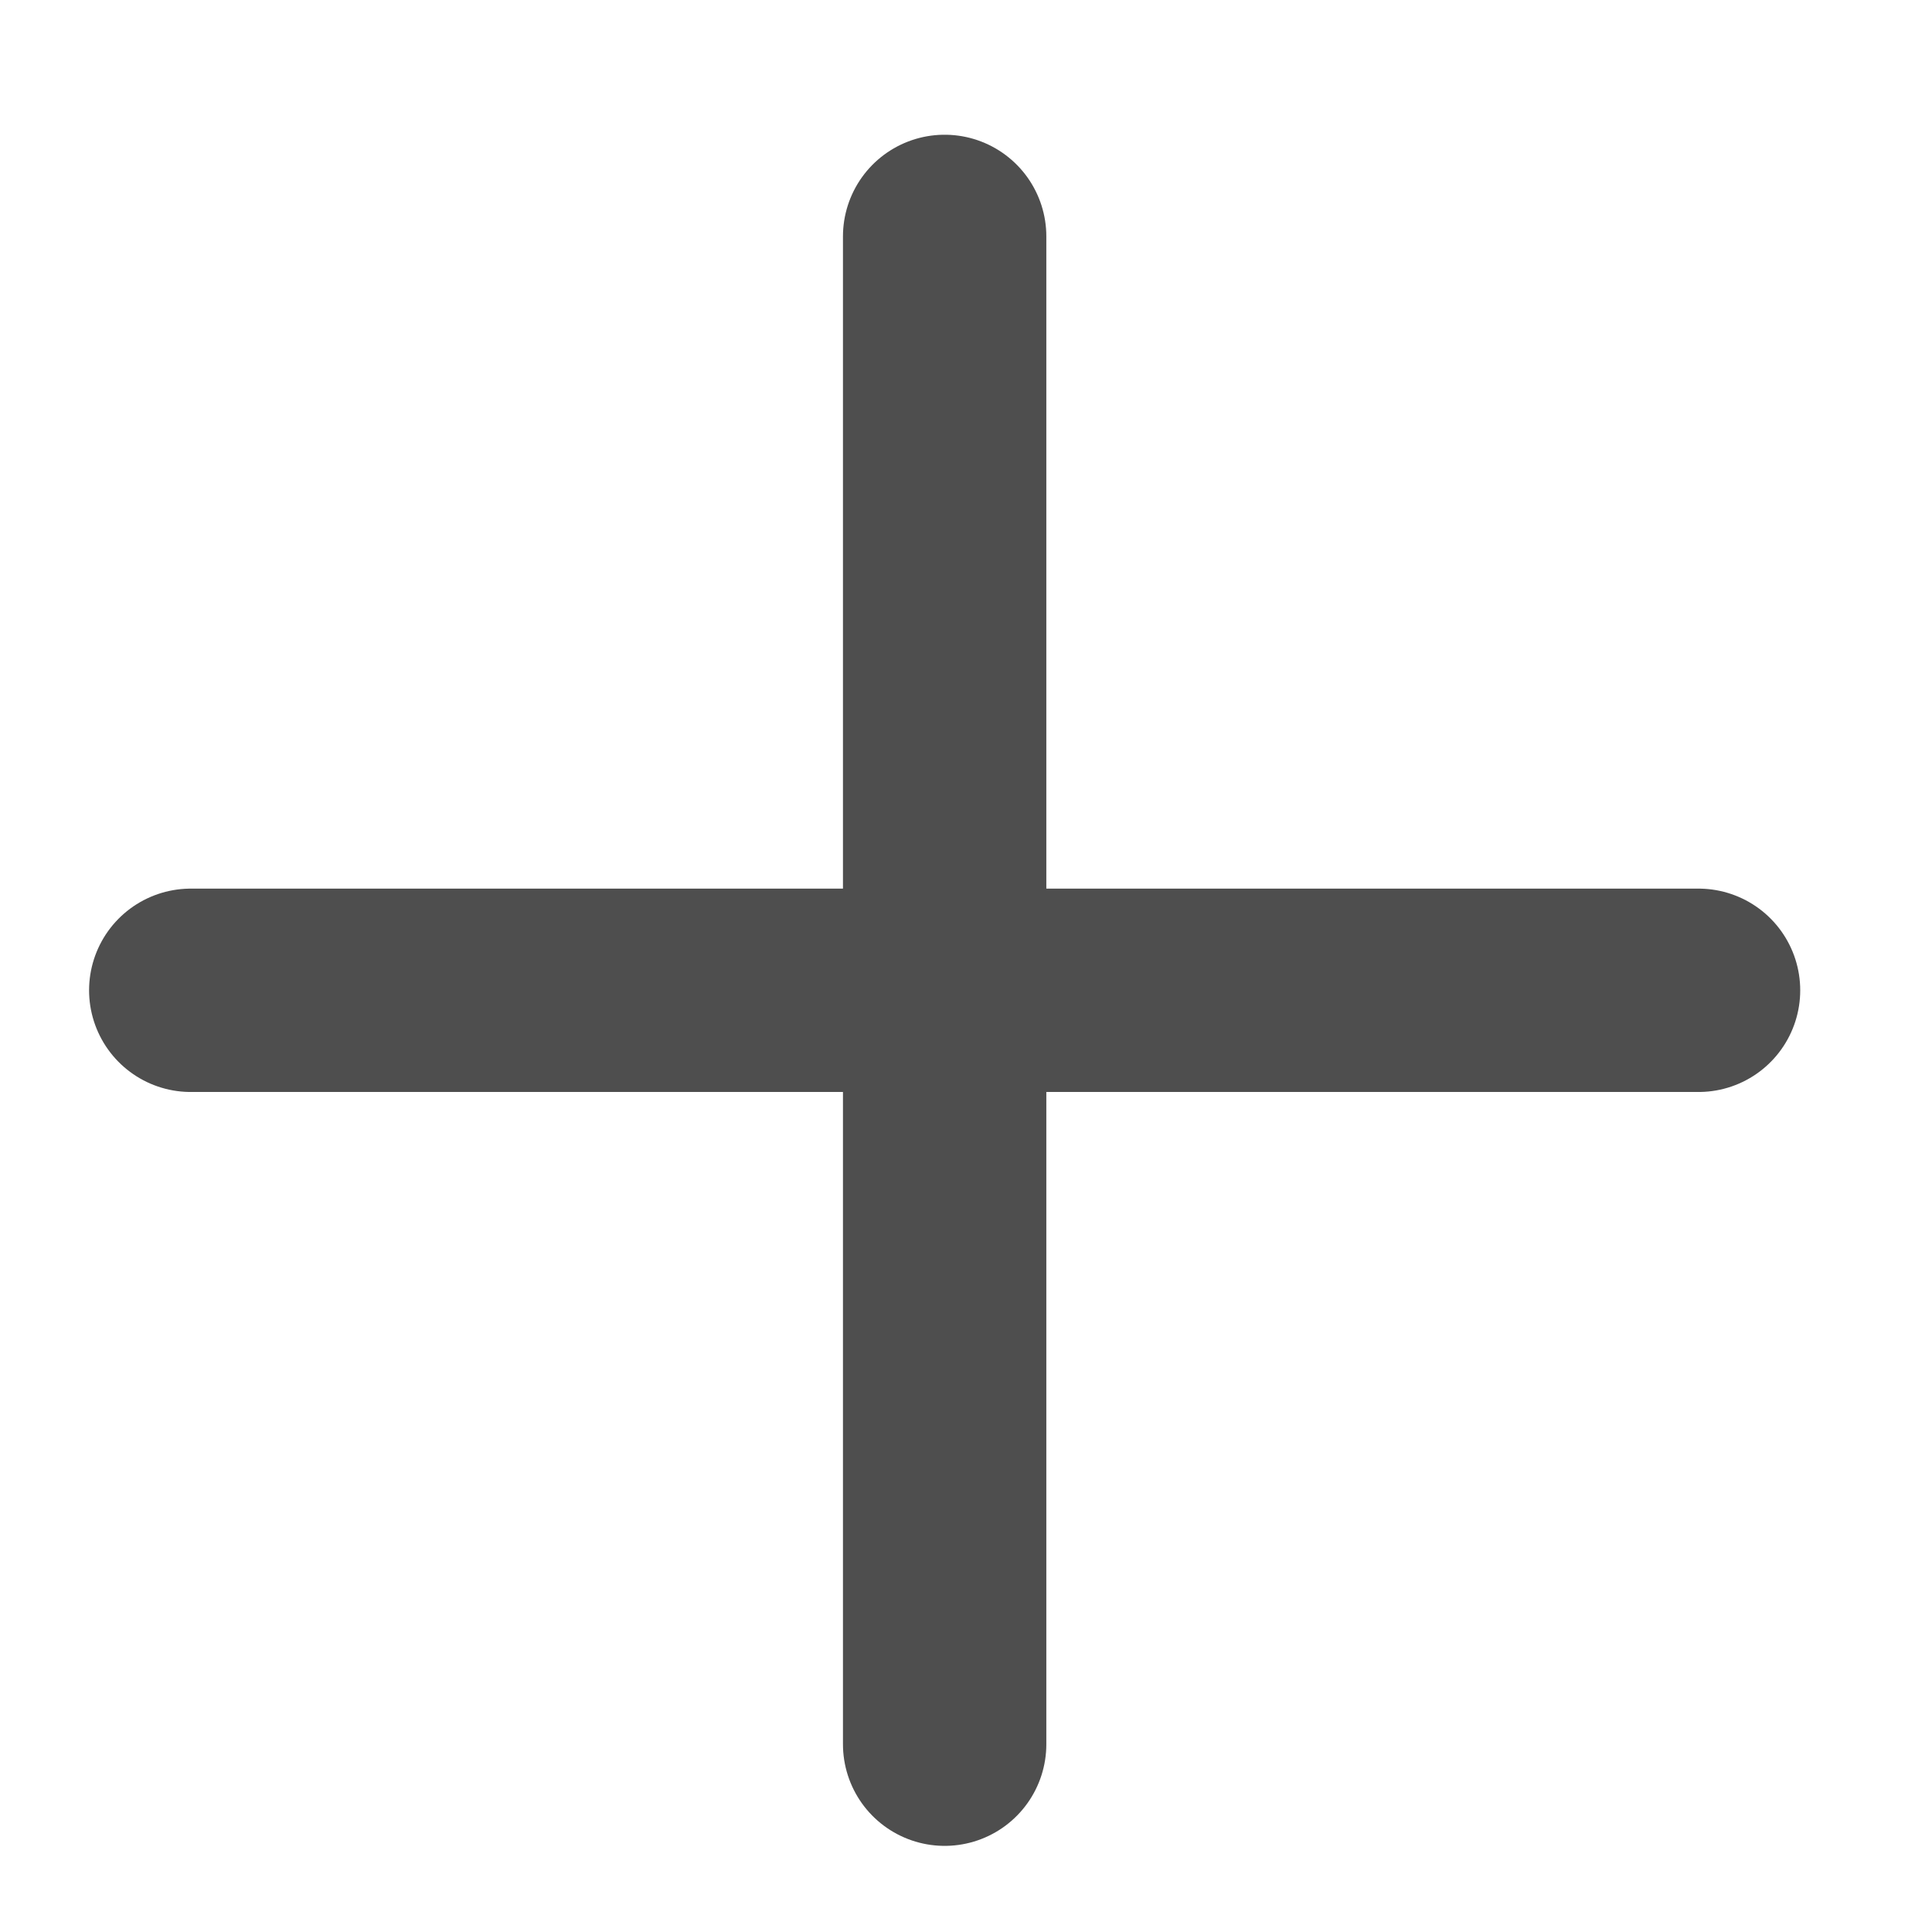
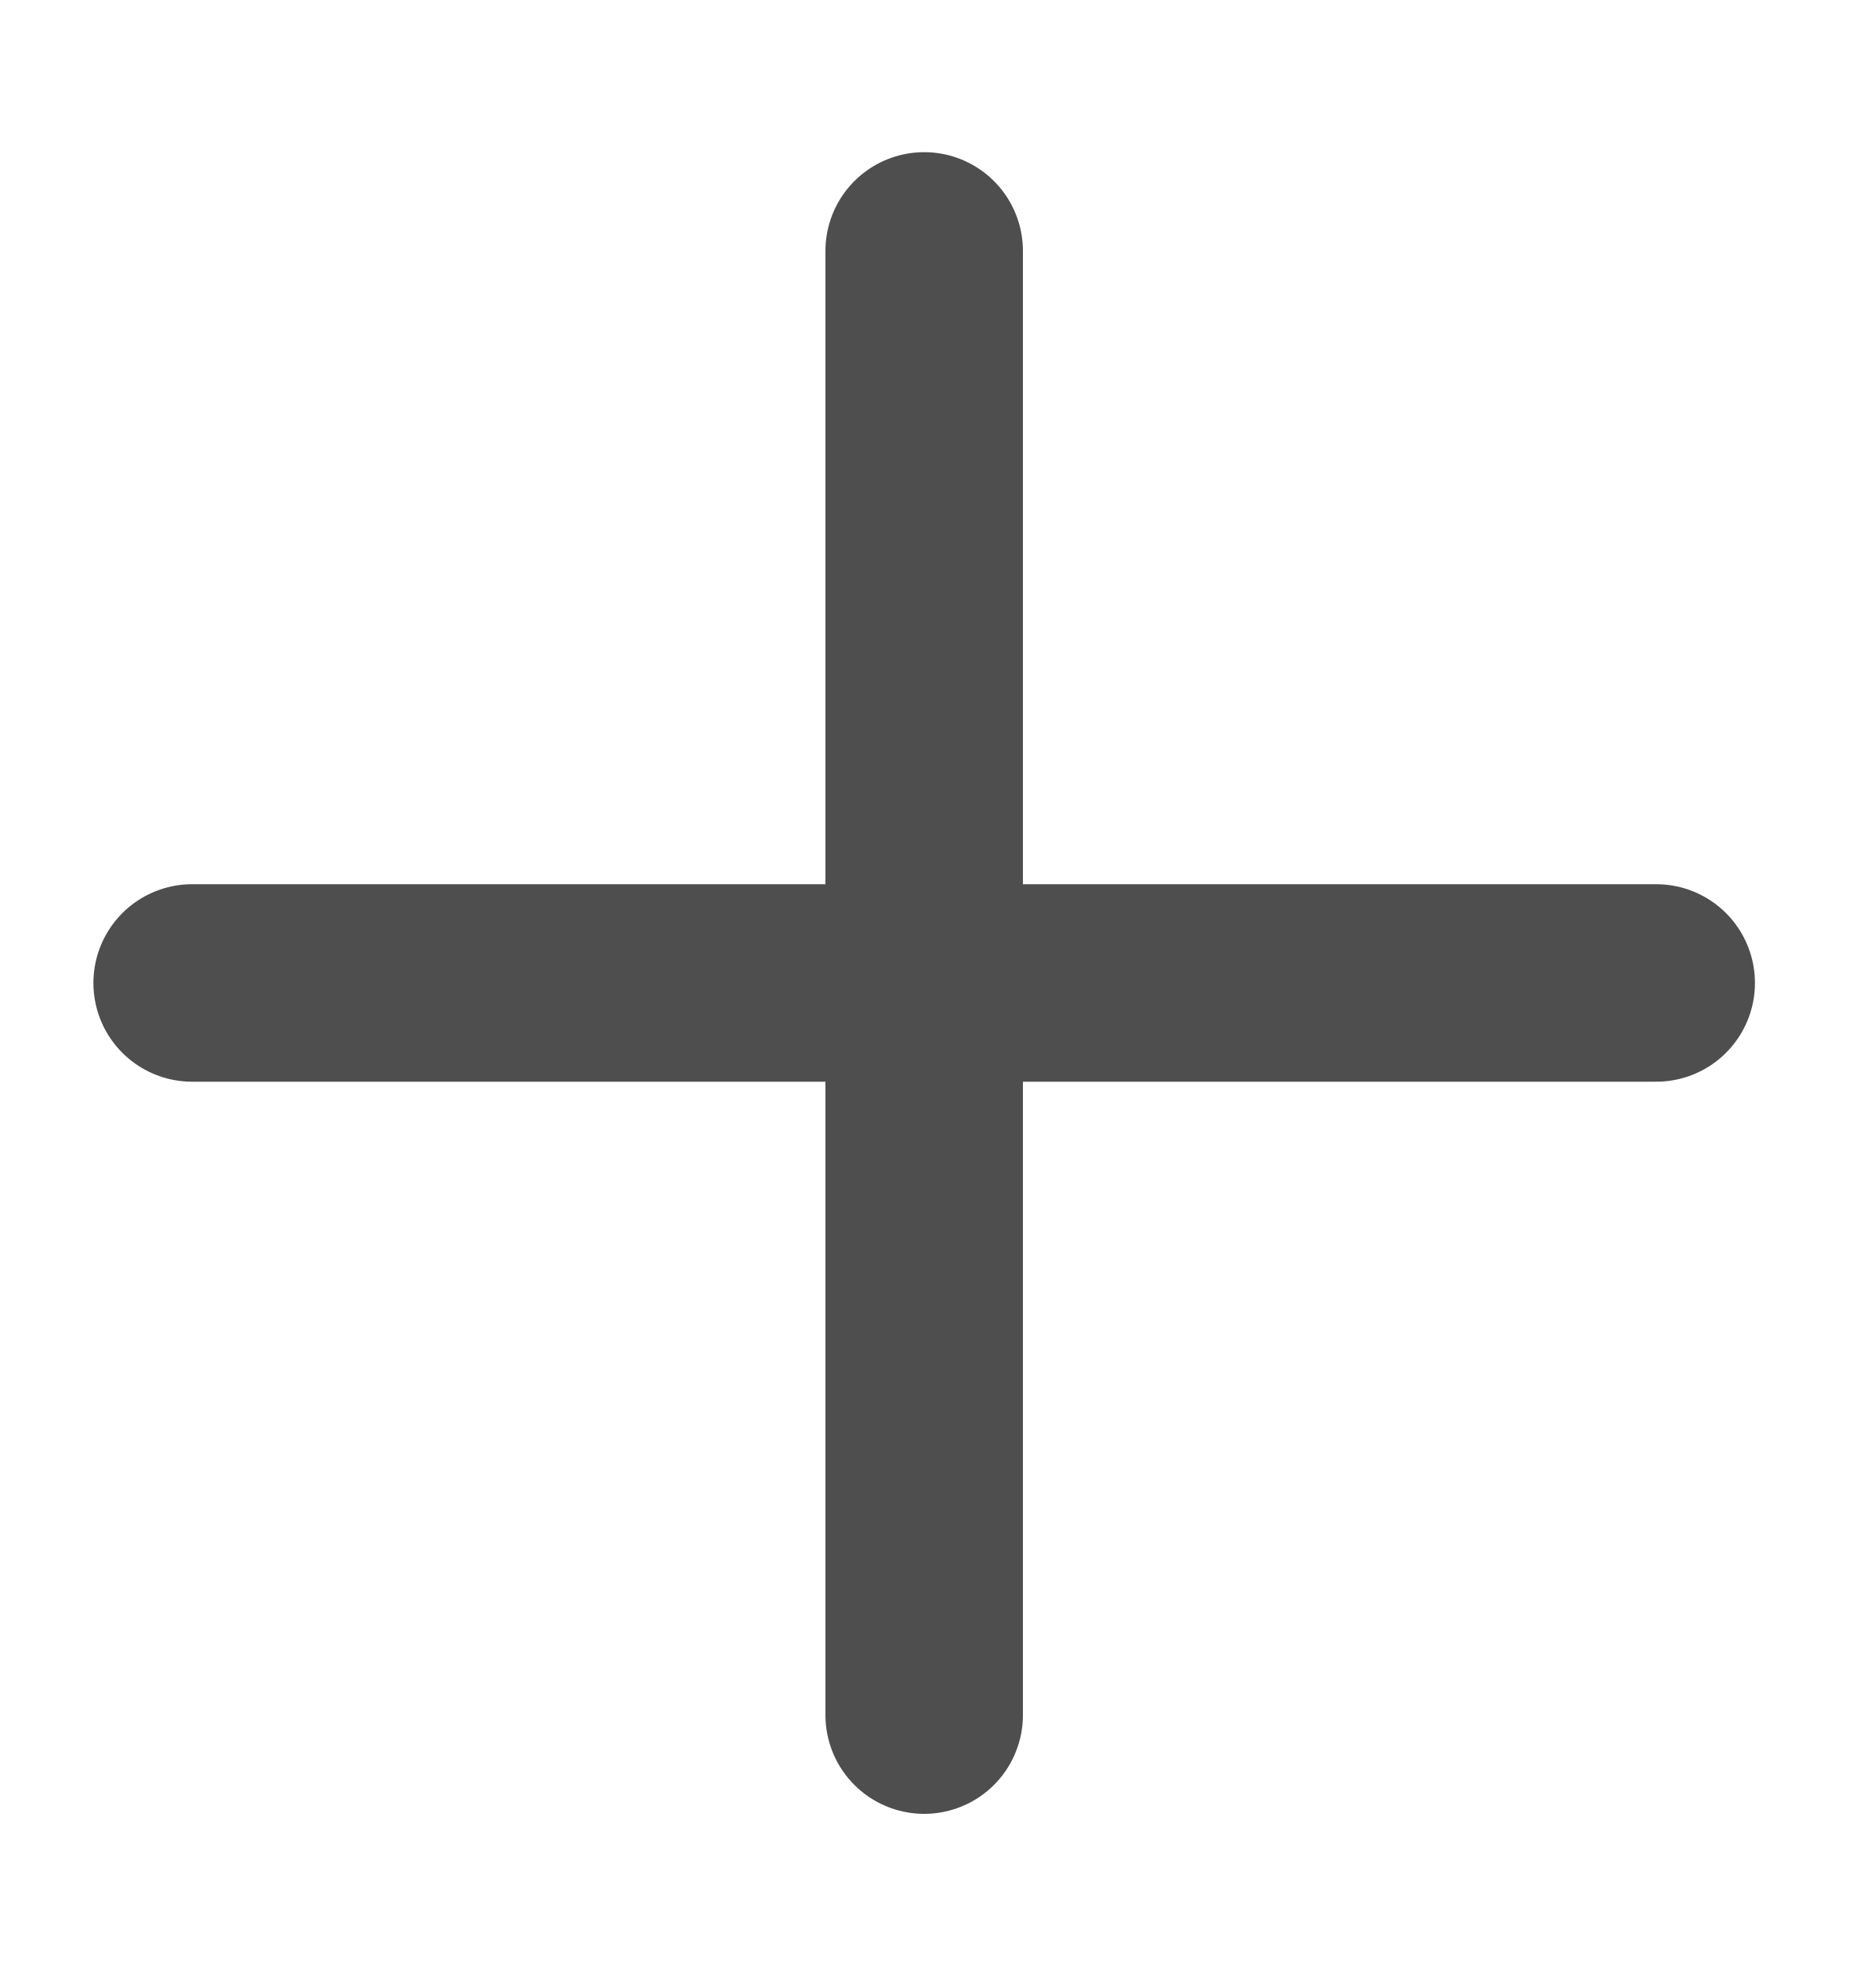
- <svg xmlns="http://www.w3.org/2000/svg" width="100%" height="100%" viewBox="0 0 19 19" version="1.1" xml:space="preserve" style="fill-rule:evenodd;clip-rule:evenodd;stroke-linecap:round;stroke-miterlimit:1.5;">
+ <svg xmlns="http://www.w3.org/2000/svg" width="100%" height="100%" viewBox="0 0 19 20" version="1.1" xml:space="preserve" style="fill-rule:evenodd;clip-rule:evenodd;stroke-linecap:round;stroke-miterlimit:1.5;">
  <g>
-     <path d="M9.29,2.325l0,14.828" style="fill:none;stroke:#4e4e4e;stroke-width:2px;" />
-     <path d="M16.704,9.739l-14.828,0" style="fill:none;stroke:#4e4e4e;stroke-width:2px;" />
+     <path d="M9.36,2.541l0,14.827" style="fill:none;stroke:#4e4e4e;stroke-width:2px;" />
+     <path d="M16.774,9.954l-14.828,0" style="fill:none;stroke:#4e4e4e;stroke-width:2px;" />
  </g>
</svg>
